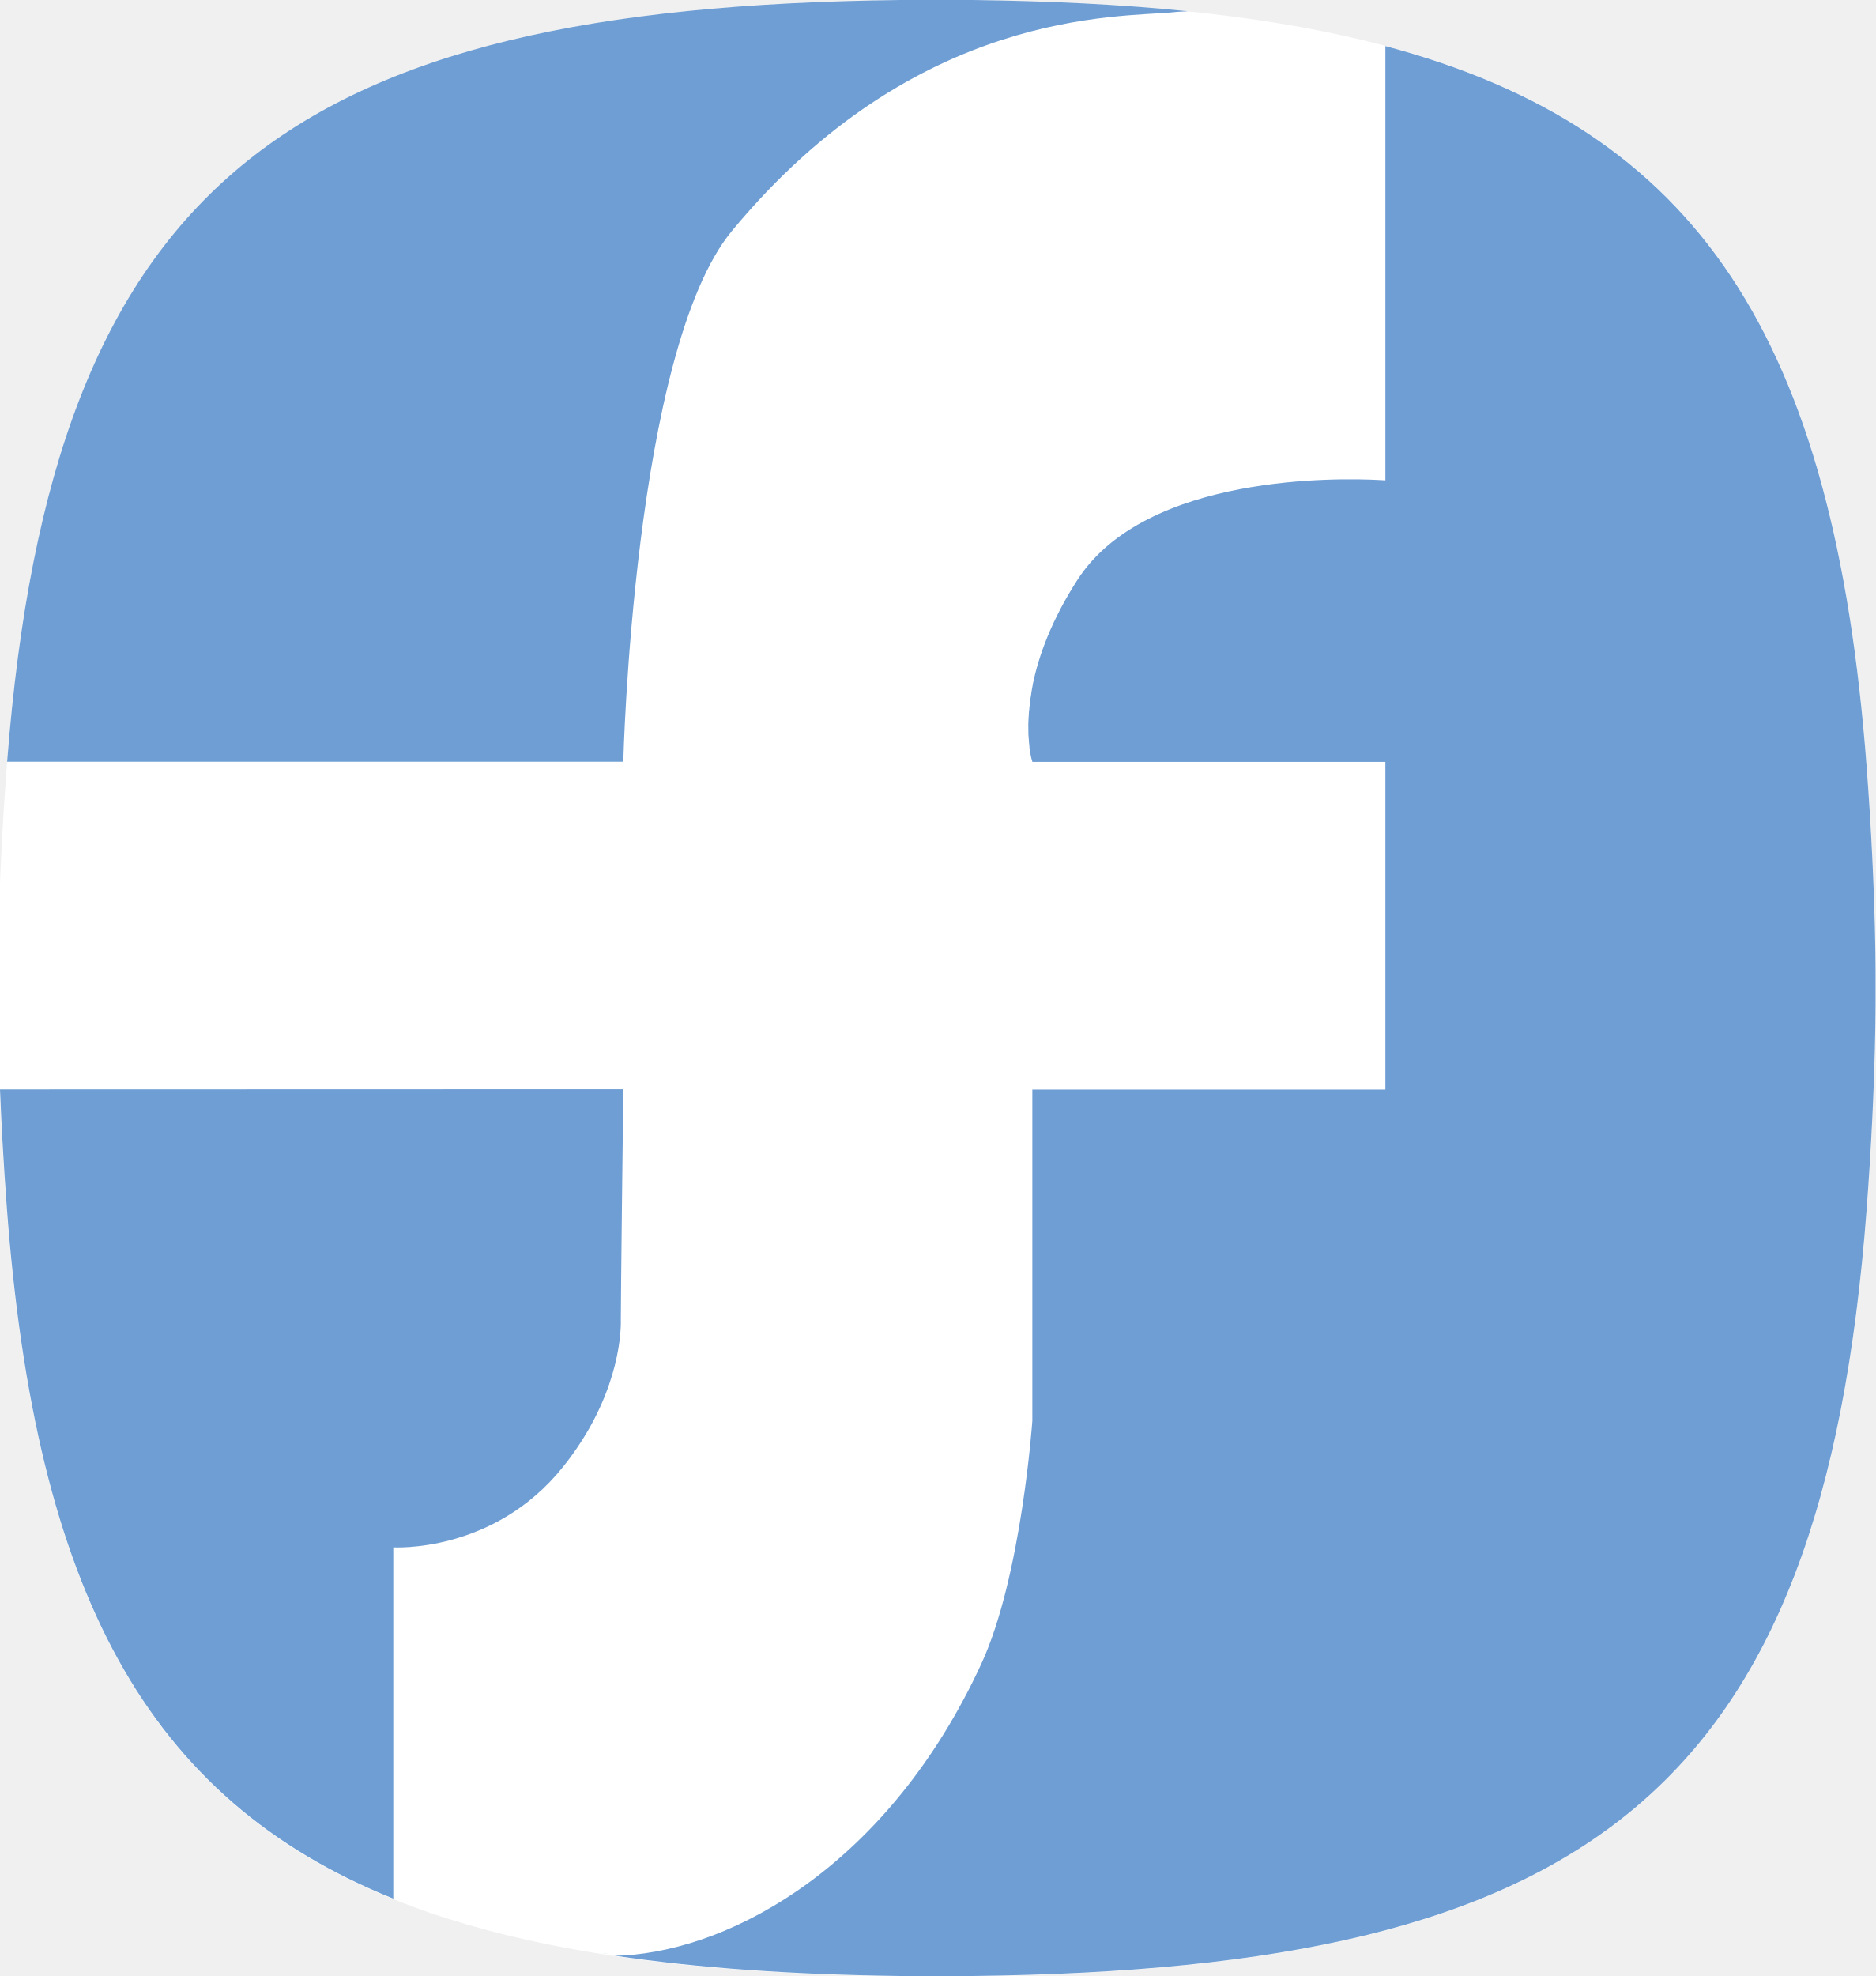
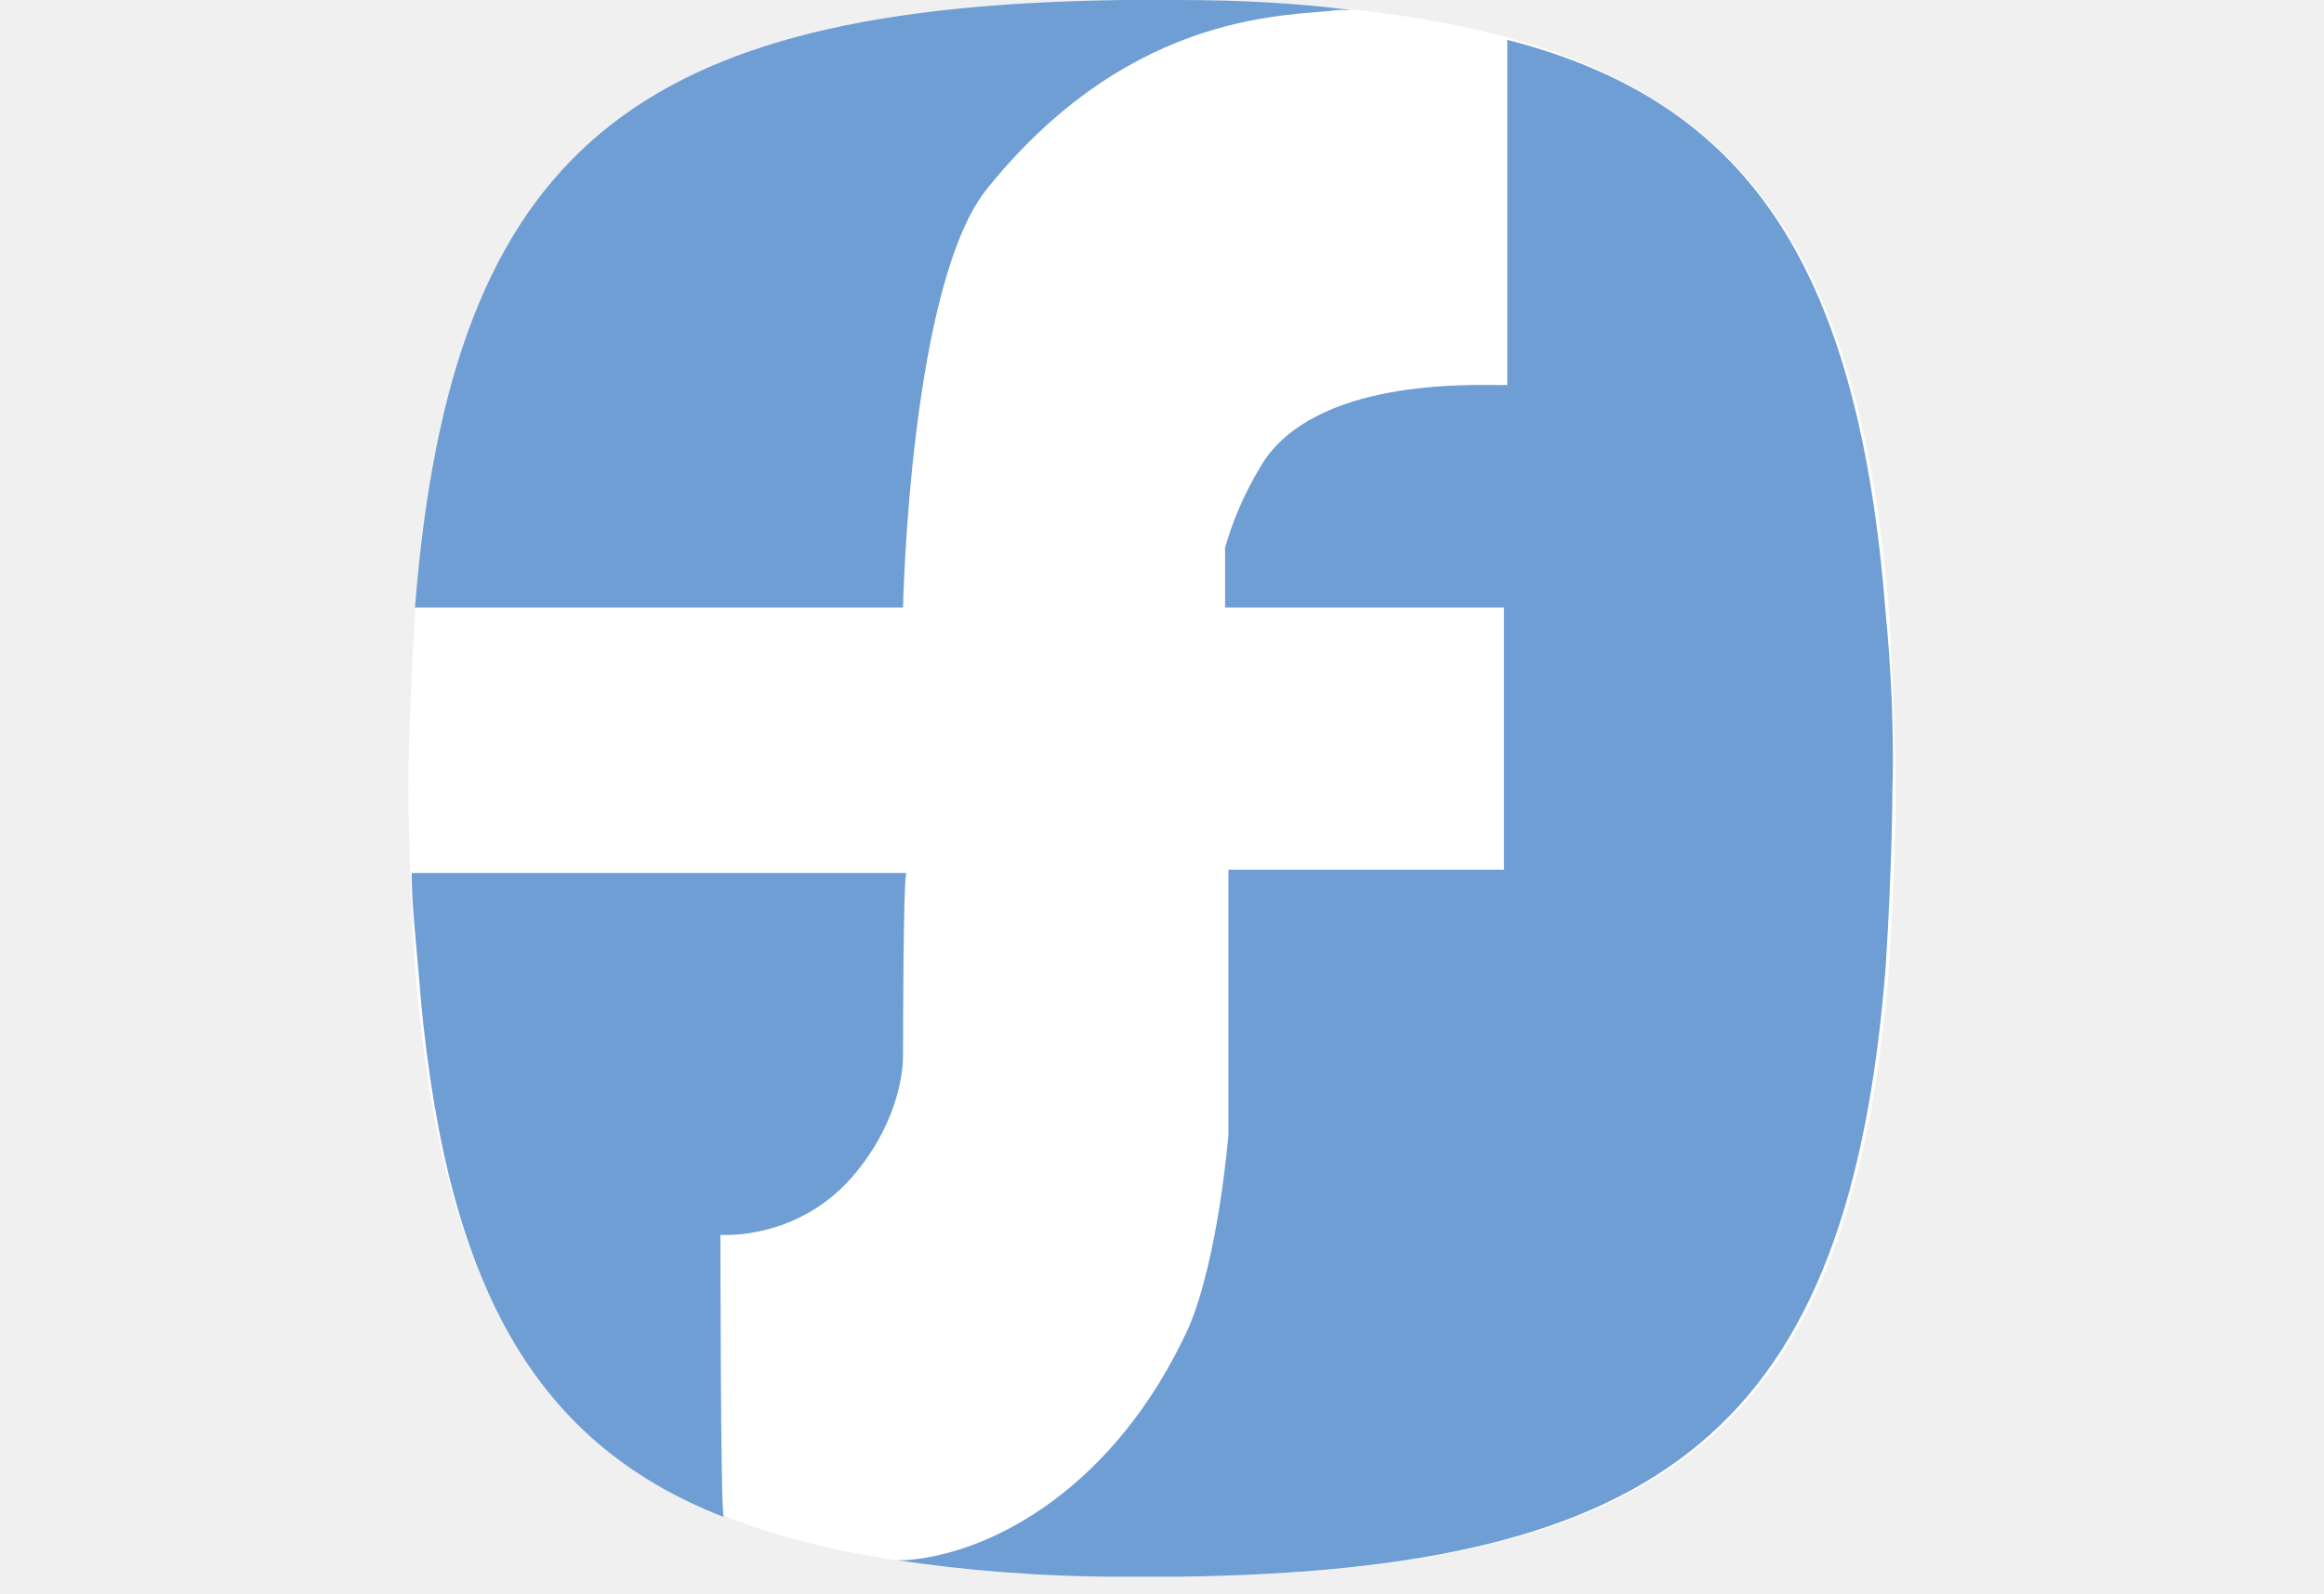
- <svg xmlns="http://www.w3.org/2000/svg" viewBox="0 0 113.26 119.3">
-   <path fill="#6E9ED4" d="M36.26 120.61c.19 0 .38-.01.57 0-.19-.01-.38-.01-.57 0z" opacity=".78" />
-   <path fill="#FFF" d="M58.76 119.31c37.11-.43 51.3-11.06 53.96-46.27.61-8.03.54-13.38.54-13.38s.07-5.35-.54-13.39C110.06 11.07 95.87.43 58.76.01h-4.38C17.27.44 3.08 11.07.41 46.27-.2 54.3-.13 59.66-.13 59.66s-.07 5.35.54 13.38c2.67 35.21 16.85 45.84 53.97 46.27h4.38" />
-   <g fill="#6E9ED4">
-     <path d="M23.74 93.42s6.07.39 10.27-4.87c3.23-4.04 3.51-7.8 3.48-8.9-.01-.33.14-13.42.15-13.89L0 65.77c.08 2.02.21 4.47.42 7.25 1.75 23.09 8.45 35.61 23.33 41.61V93.42h-.01zM1.03 45.99h36.61s.59-24.83 6.56-32.05C55.32.5 67.58 1.06 70.84.74c.32-.04.61-.04.9-.06C67.76.27 63.44.06 58.75 0h-4.38C17.36.43 3.15 11.01.43 45.99h.6zM36.26 117.96c.19 0 .38.01.57 0h-.57zM112.72 46.27c-1.96-25.86-10.15-38.45-29.06-43.49V29s-.14-.01-.38-.02c-2.27-.12-14.08-.42-18.23 6.05-1.55 2.41-2.32 4.54-2.68 6.27v.02c-.05.25-.09.49-.12.72 0 .04-.02.08-.02.12-.03.21-.05.4-.07.59 0 .06-.01.12-.02.17l-.03.49c0 .06-.01.13-.01.2-.01.15 0 .28 0 .42v.19c0 .13.01.24.02.35.01.05.01.12.01.17.01.11.02.2.03.29 0 .05.01.1.01.15.01.09.03.16.04.24.01.04.01.08.02.11.01.08.02.13.04.19 0 .02.01.05.01.06.02.06.03.1.04.13 0 .01 0 .02.01.03.01.04.01.06.01.06H83.66v19.78H62.34v20s-.65 9.41-3.08 14.67c-5.56 12.05-14.91 17.23-21.62 17.61-.18.01-.36.01-.54.01 5.12.76 10.84 1.15 17.28 1.23h4.38c37.11-.43 51.3-11.06 53.96-46.27.61-8.03.54-13.38.54-13.38s.07-5.35-.54-13.38z" />
-   </g>
-   <linearGradient id="a" gradientUnits="userSpaceOnUse" x1="36.257" y1="5.398" x2="36.828" y2="5.398" gradientTransform="matrix(1 0 0 -1 0 123.36)">
-     <stop offset=".141" stop-color="#FFF" stop-opacity="0" />
-     <stop offset=".221" stop-color="#F2F2F2" stop-opacity=".056" />
-     <stop offset=".372" stop-color="#CBCBCB" stop-opacity=".161" />
-     <stop offset=".578" stop-color="#8F8F8E" stop-opacity=".305" />
-     <stop offset=".83" stop-color="#3D3D3D" stop-opacity=".481" />
-     <stop offset="1" stop-color="#010101" stop-opacity=".6" />
-   </linearGradient>
-   <path fill="url(#a)" d="M36.26 117.96c.19 0 .38.01.57 0h-.57z" />
+ <svg xmlns="http://www.w3.org/2000/svg" viewBox="0 0 70 48">
+   <path d="M26.7 48h.2-.2z" fill="#6E9ED4" />
+   <path d="M35.6 47.5c14.6-.2 20.2-4.4 21.3-18.4.2-3.2.2-5.3.2-5.3s0-2.1-.2-5.3C55.8 4.5 50.2.2 35.6 0h-1.7C19.2.2 13.6 4.5 12.5 18.5c-.2 3.2-.2 5.3-.2 5.3s0 2.1.2 5.3c1.1 14 6.7 18.2 21.3 18.4h1.8" fill="#FFF" />
+   <path d="M21.7 37.2s2.4.2 4.1-1.9c1.3-1.6 1.4-3.1 1.4-3.5 0-.1 0-5.3.1-5.5H12.4c0 .8.1 1.8.2 2.9.7 9.2 3.3 14.2 9.2 16.5-.1-.1-.1-8.5-.1-8.5zm-8.9-18.9h14.4s.2-9.9 2.6-12.7C34.2.2 39 .5 40.3.3h.4C39.1.1 37.4 0 35.5 0h-1.7C19.2.2 13.6 4.4 12.5 18.3h.3zM26.7 47h.2-.2zm30.1-28.5C56 8.2 52.8 3.1 45.4 1.2v10.4h-.2c-.9 0-5.6-.2-7.2 2.4-.6 1-.9 1.8-1.1 2.5v1.8h8.4v7.9H37v8s-.3 3.7-1.2 5.8c-2.2 4.8-5.9 6.8-8.5 7H27c2 .3 4.3.5 6.8.5h1.7c14.6-.2 20.2-4.4 21.3-18.4.2-3.2.2-5.3.2-5.3s.1-2.2-.2-5.3z" fill="#6E9ED4" />
</svg>
